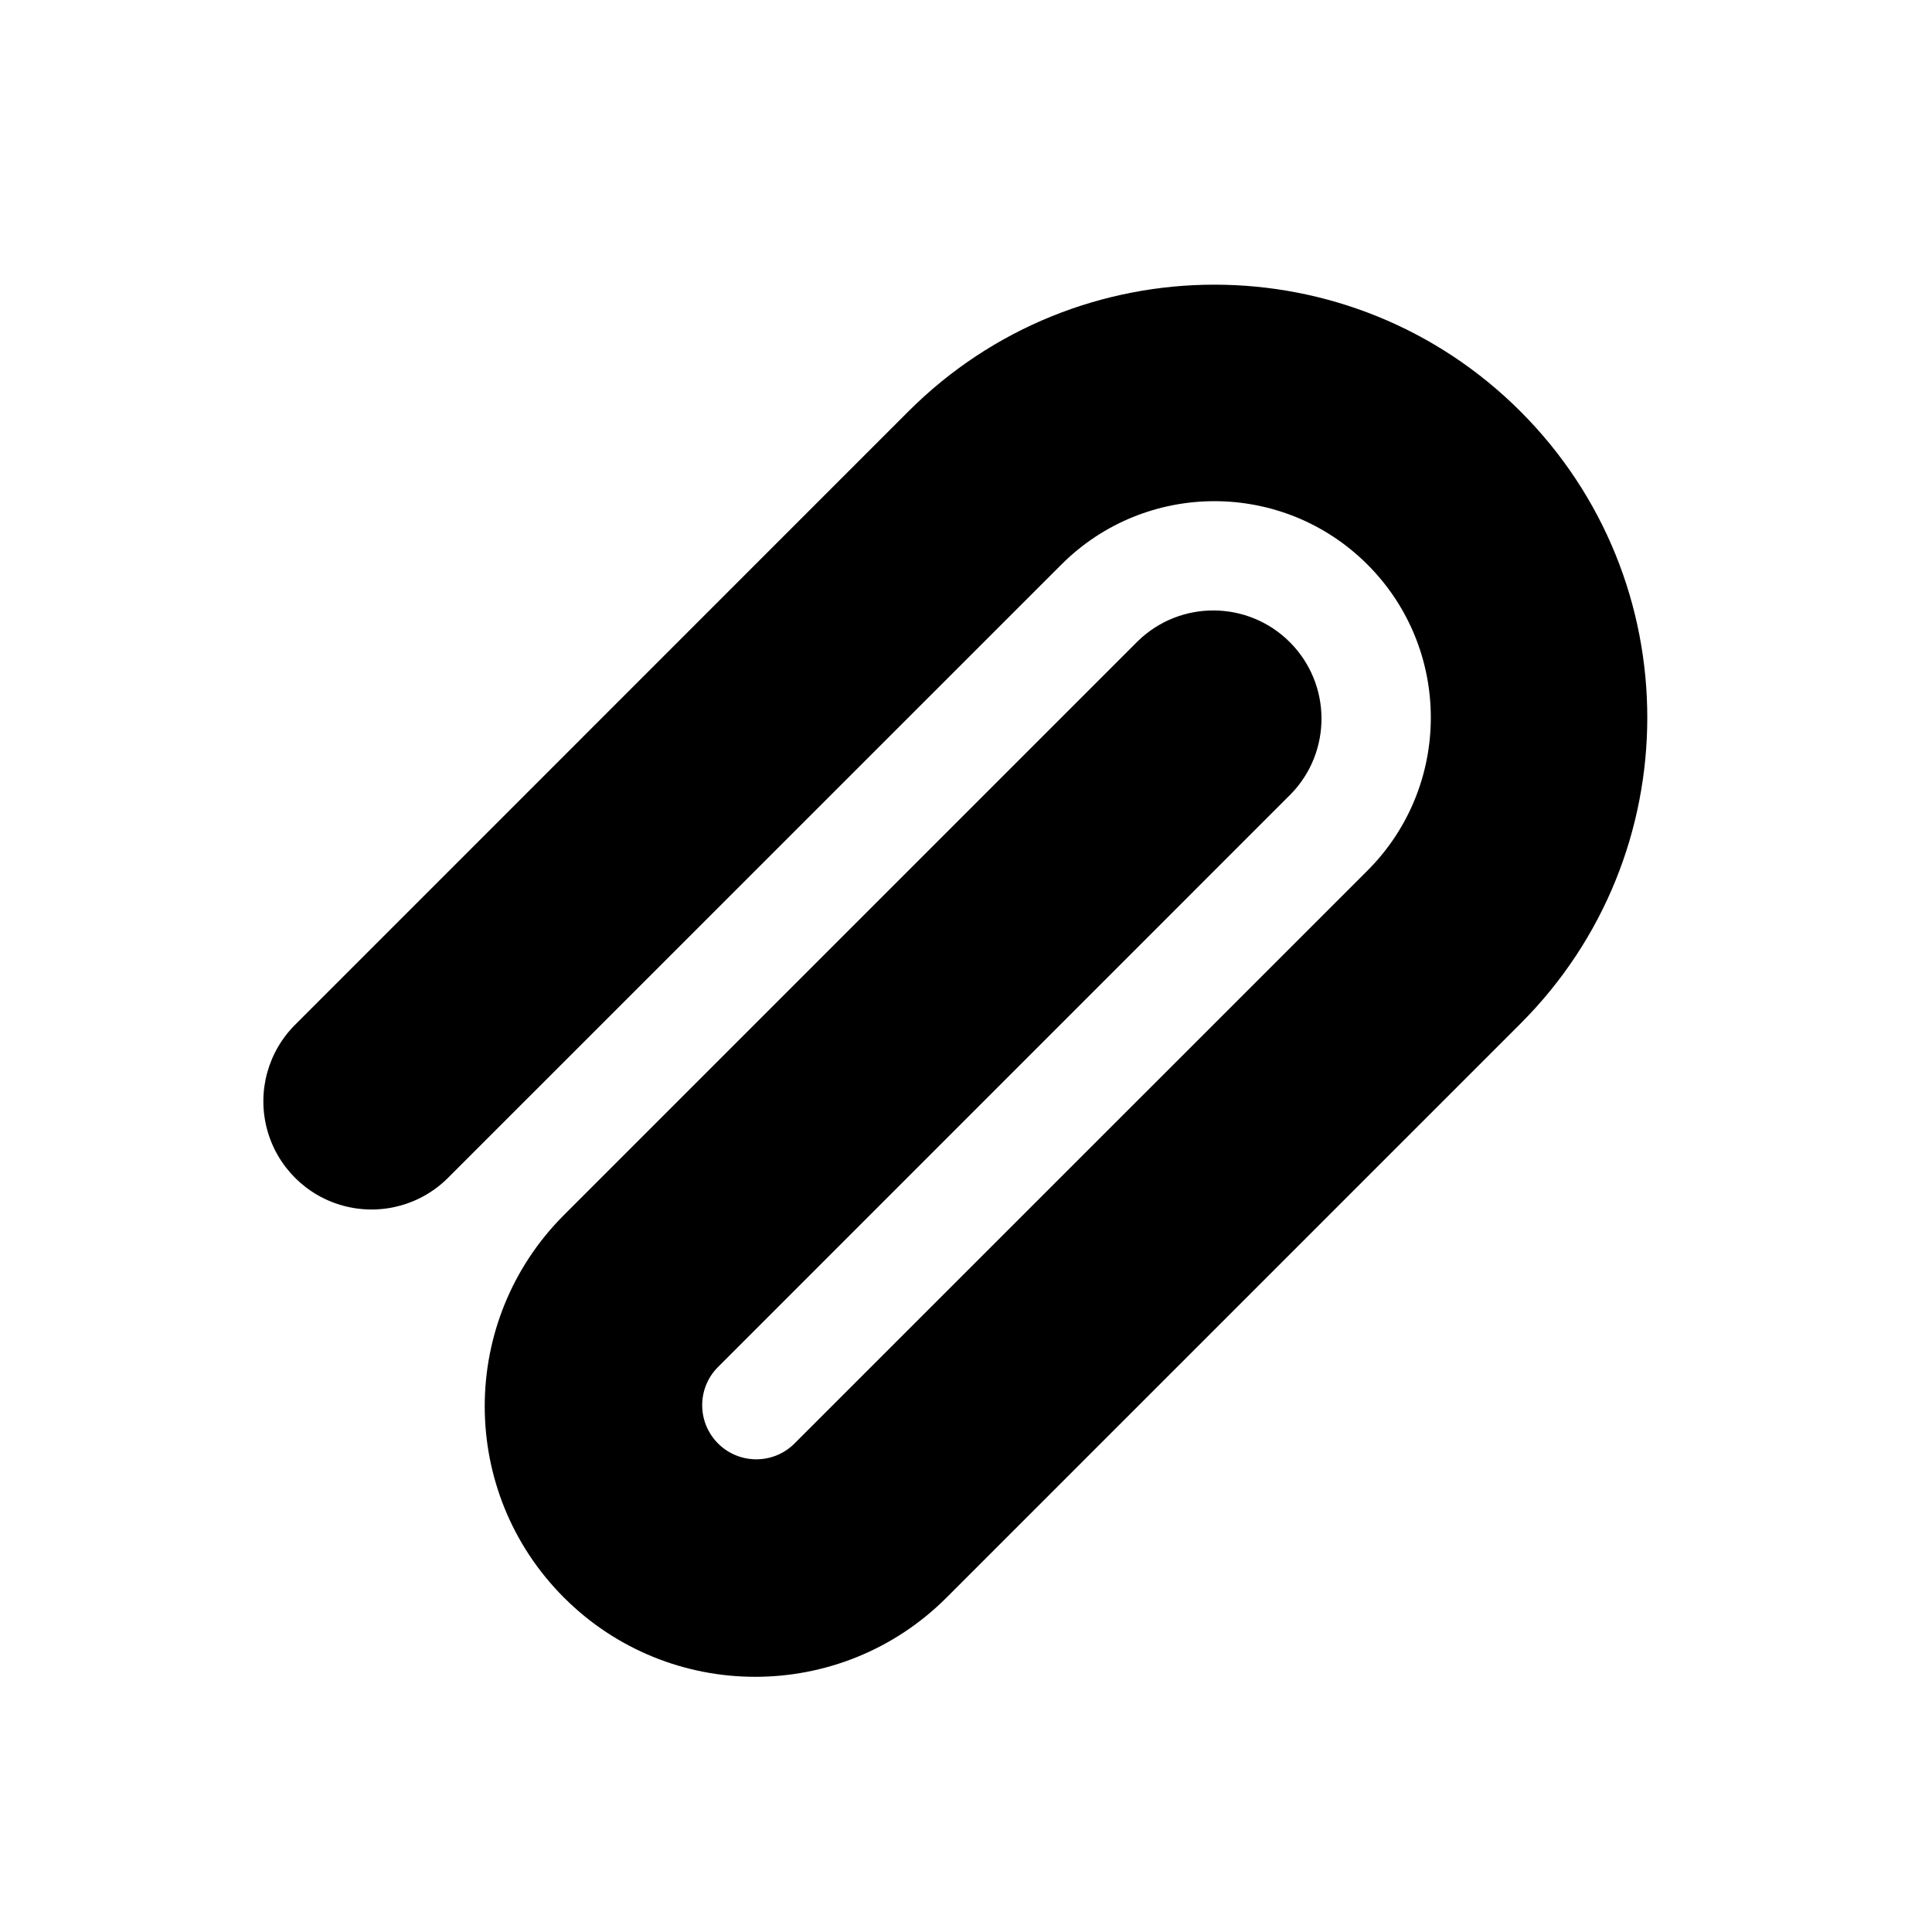
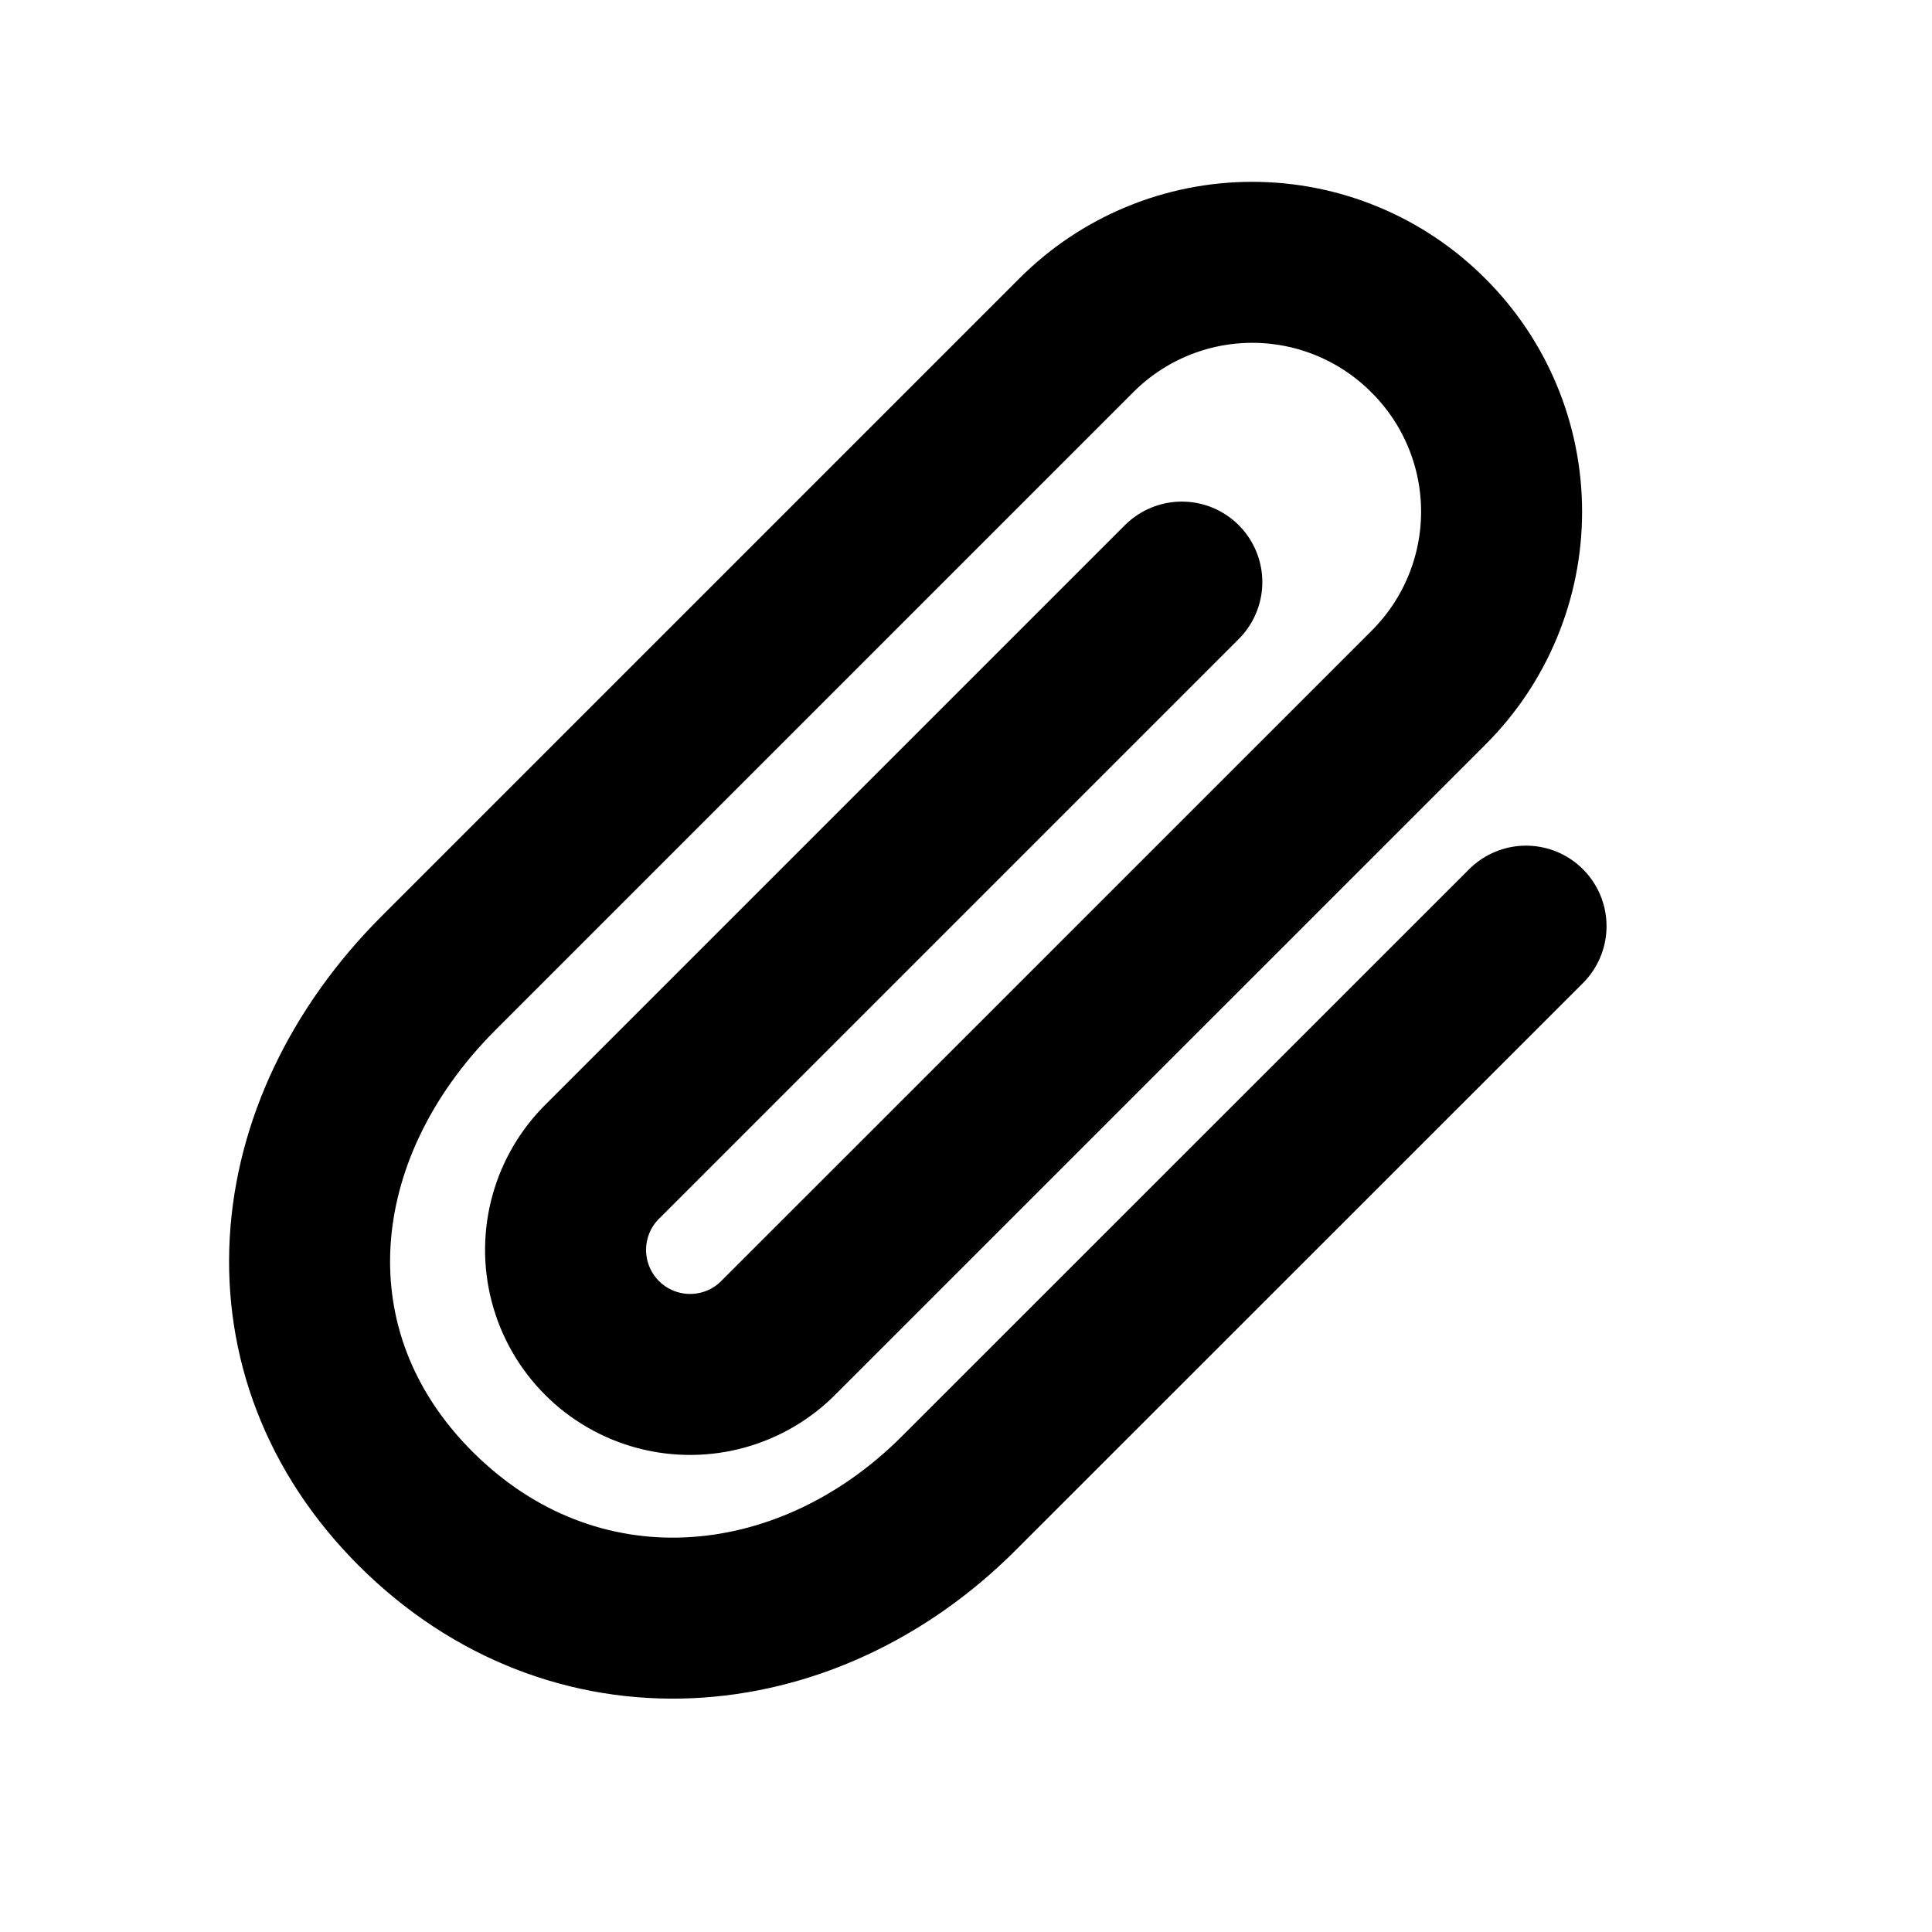
<svg xmlns="http://www.w3.org/2000/svg" width="24" height="24" fill="none" viewBox="0 0 24 24">
-   <path fill-rule="evenodd" clip-rule="evenodd" d="M16.987 7.013a2.689 2.689 0 00-3.802 0L5.58 14.617a1.344 1.344 0 11-1.901-1.9l7.605-7.606a5.377 5.377 0 117.604 7.605l-7.13 7.13a3.36 3.36 0 01-4.752-4.753l7.13-7.13a1.344 1.344 0 011.9 1.901l-7.129 7.13a.672.672 0 00.95.95l7.13-7.129a2.689 2.689 0 000-3.802z" fill="currentColor" />
+   <path d="M18.957 11.505L11.91 18.55c-1.917 1.918-4.793 2.144-6.748.19-1.918-1.918-1.669-4.696.286-6.652l7.92-7.92a3.087 3.087 0 014.376 0 3.087 3.087 0 010 4.376l-8.06 8.059a1.547 1.547 0 11-2.187-2.188l7.184-7.184" stroke="currentColor" stroke-width="2" stroke-linecap="round" />
</svg>
